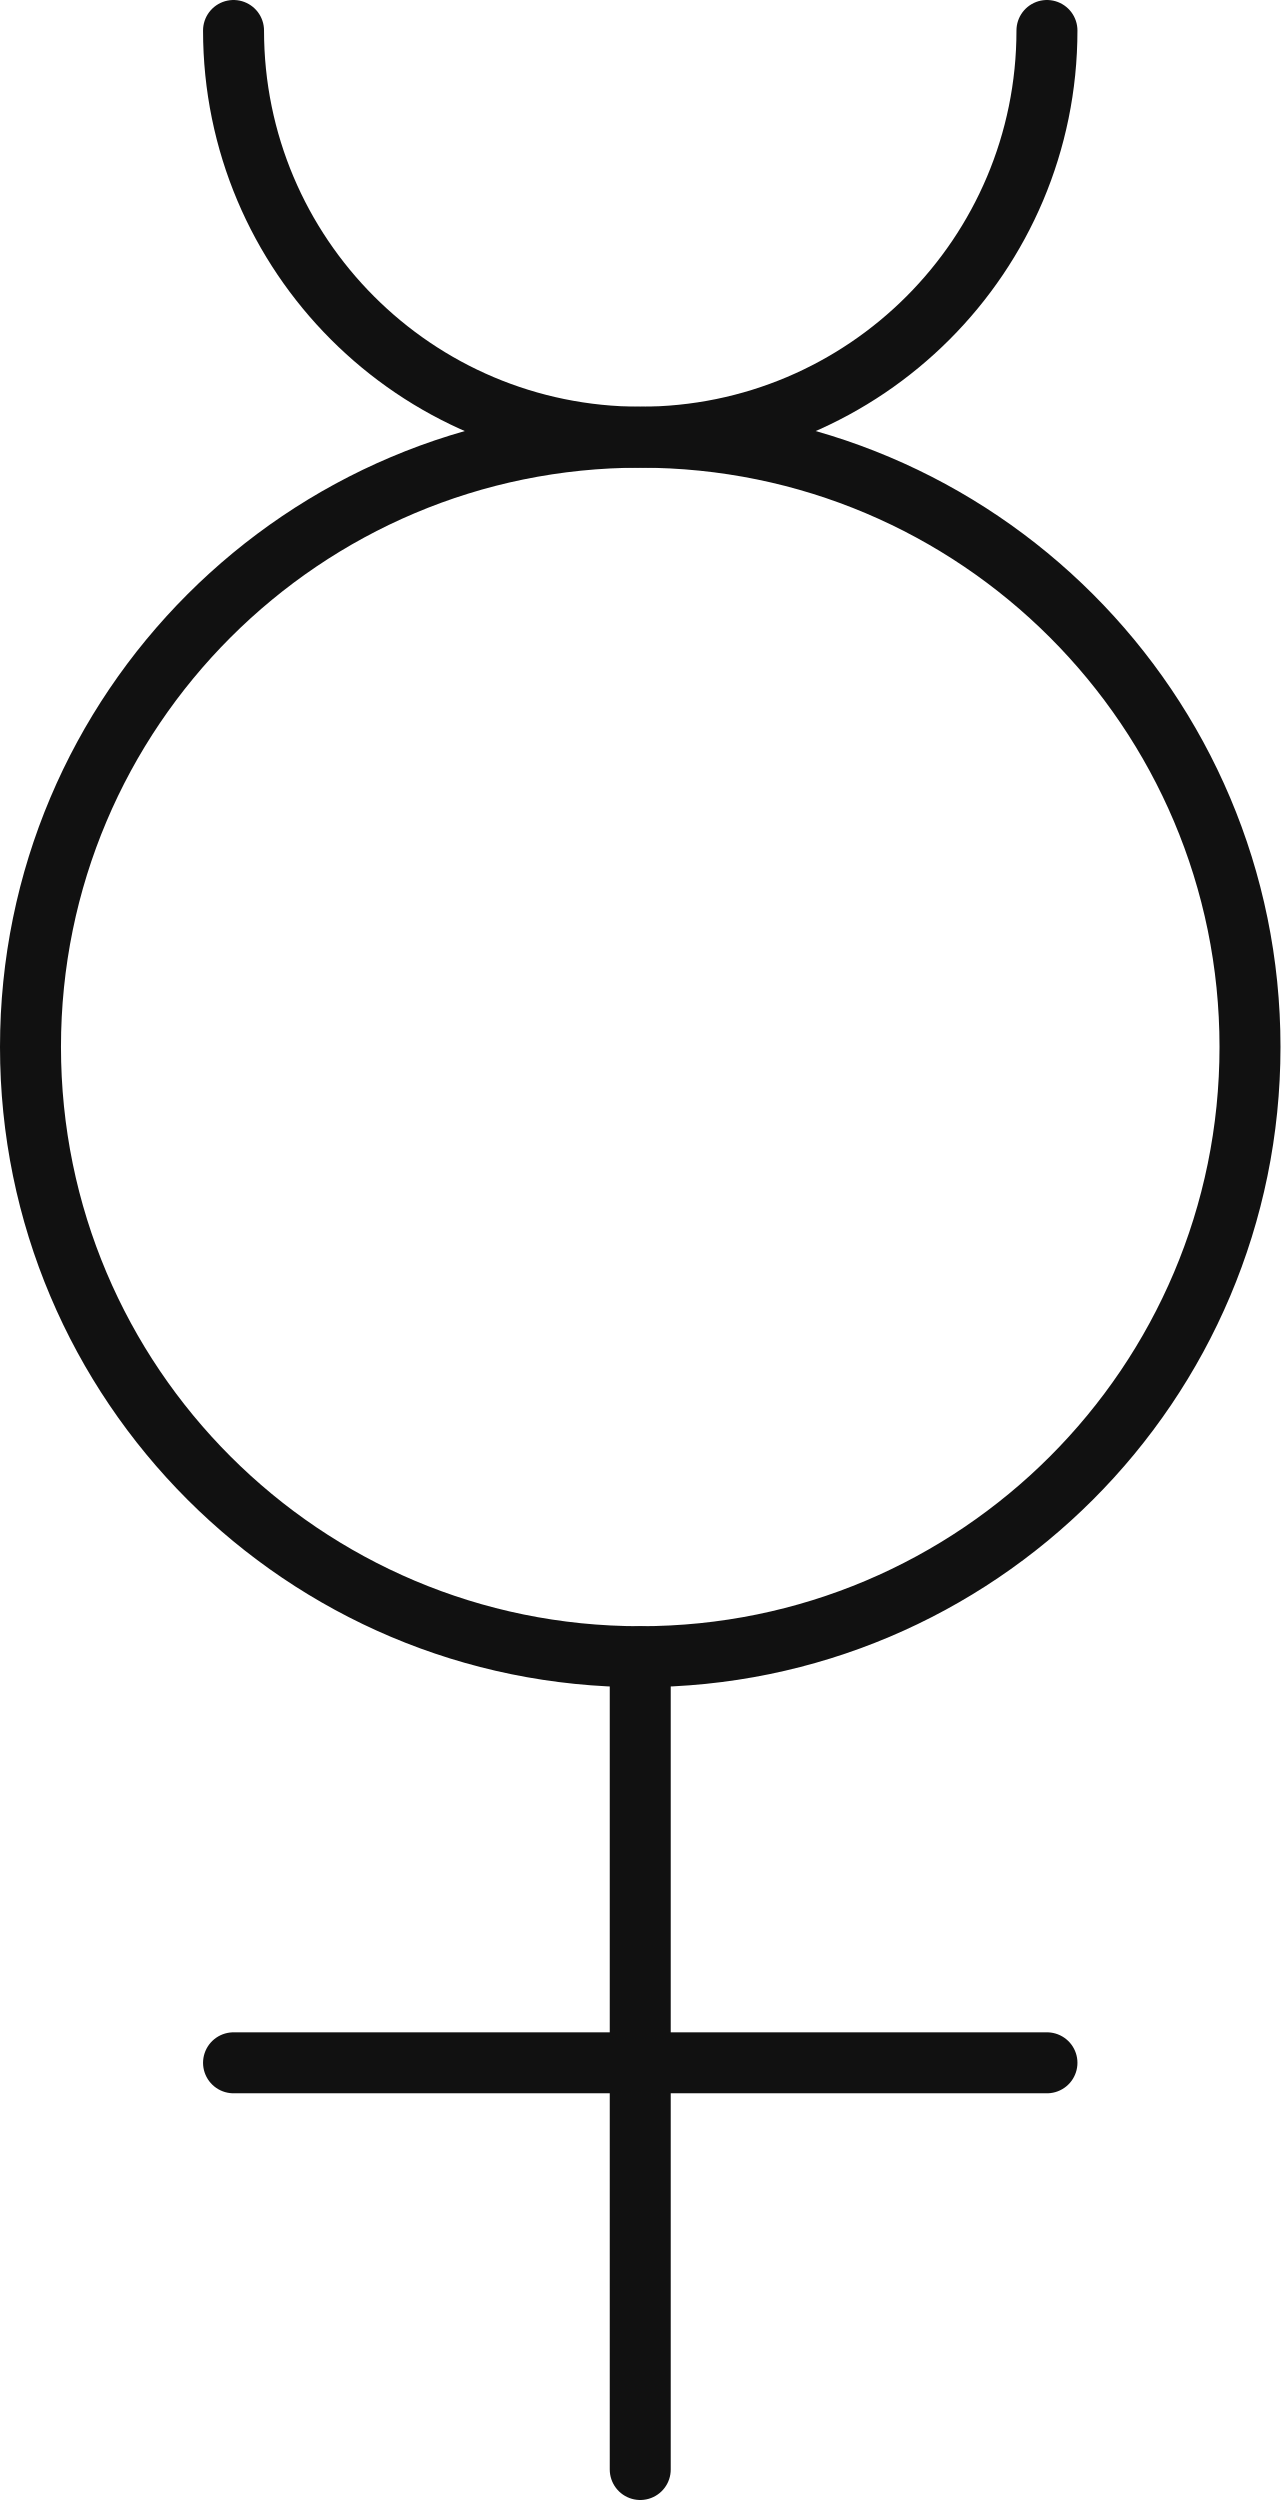
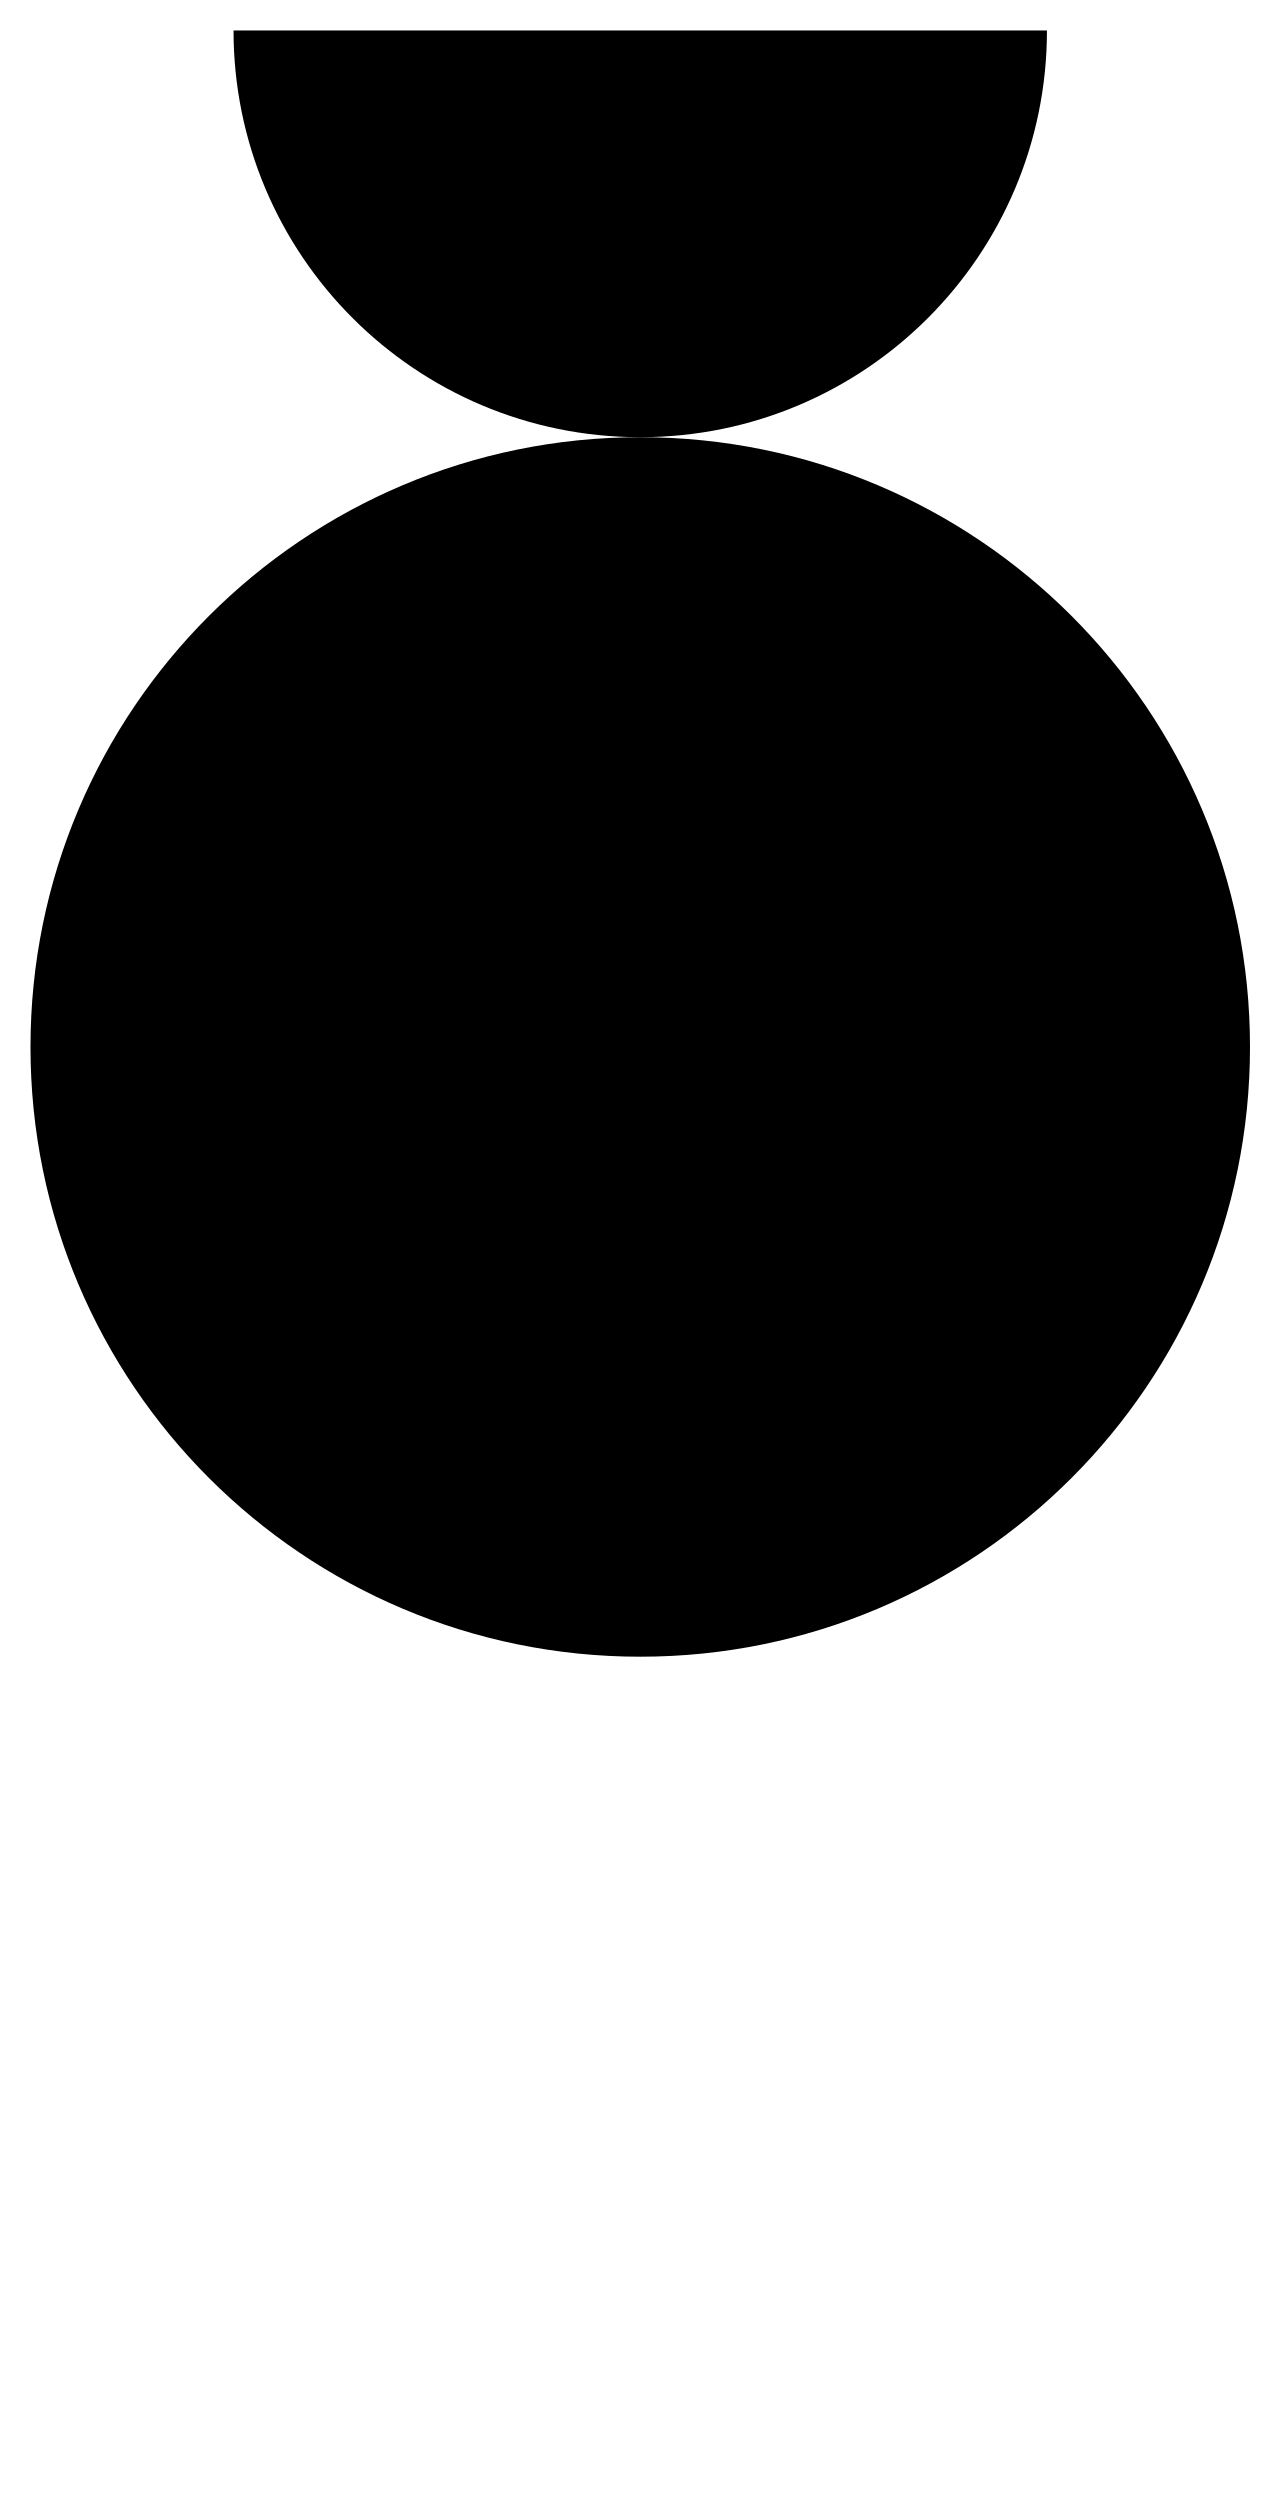
<svg xmlns="http://www.w3.org/2000/svg" id="Capa_2" data-name="Capa 2" viewBox="0 0 21 41">
-   <defs>
-     <style>
-       .cls-1 {
-         fill: none;
-         stroke: #111;
-         stroke-linecap: round;
-         stroke-linejoin: round;
-       }
-     </style>
-   </defs>
  <g id="iconos">
    <g id="mercurio">
      <circle class="cls-1" cx="10.5" cy="17.17" r="10" />
      <line class="cls-1" x1="10.5" y1="27.17" x2="10.5" y2="40.5" />
      <line class="cls-1" x1="3.83" y1="33.83" x2="17.17" y2="33.83" />
      <path class="cls-1" d="m17.17.5c0,3.68-2.98,6.67-6.67,6.67S3.83,4.18,3.83.5" />
    </g>
  </g>
</svg>
